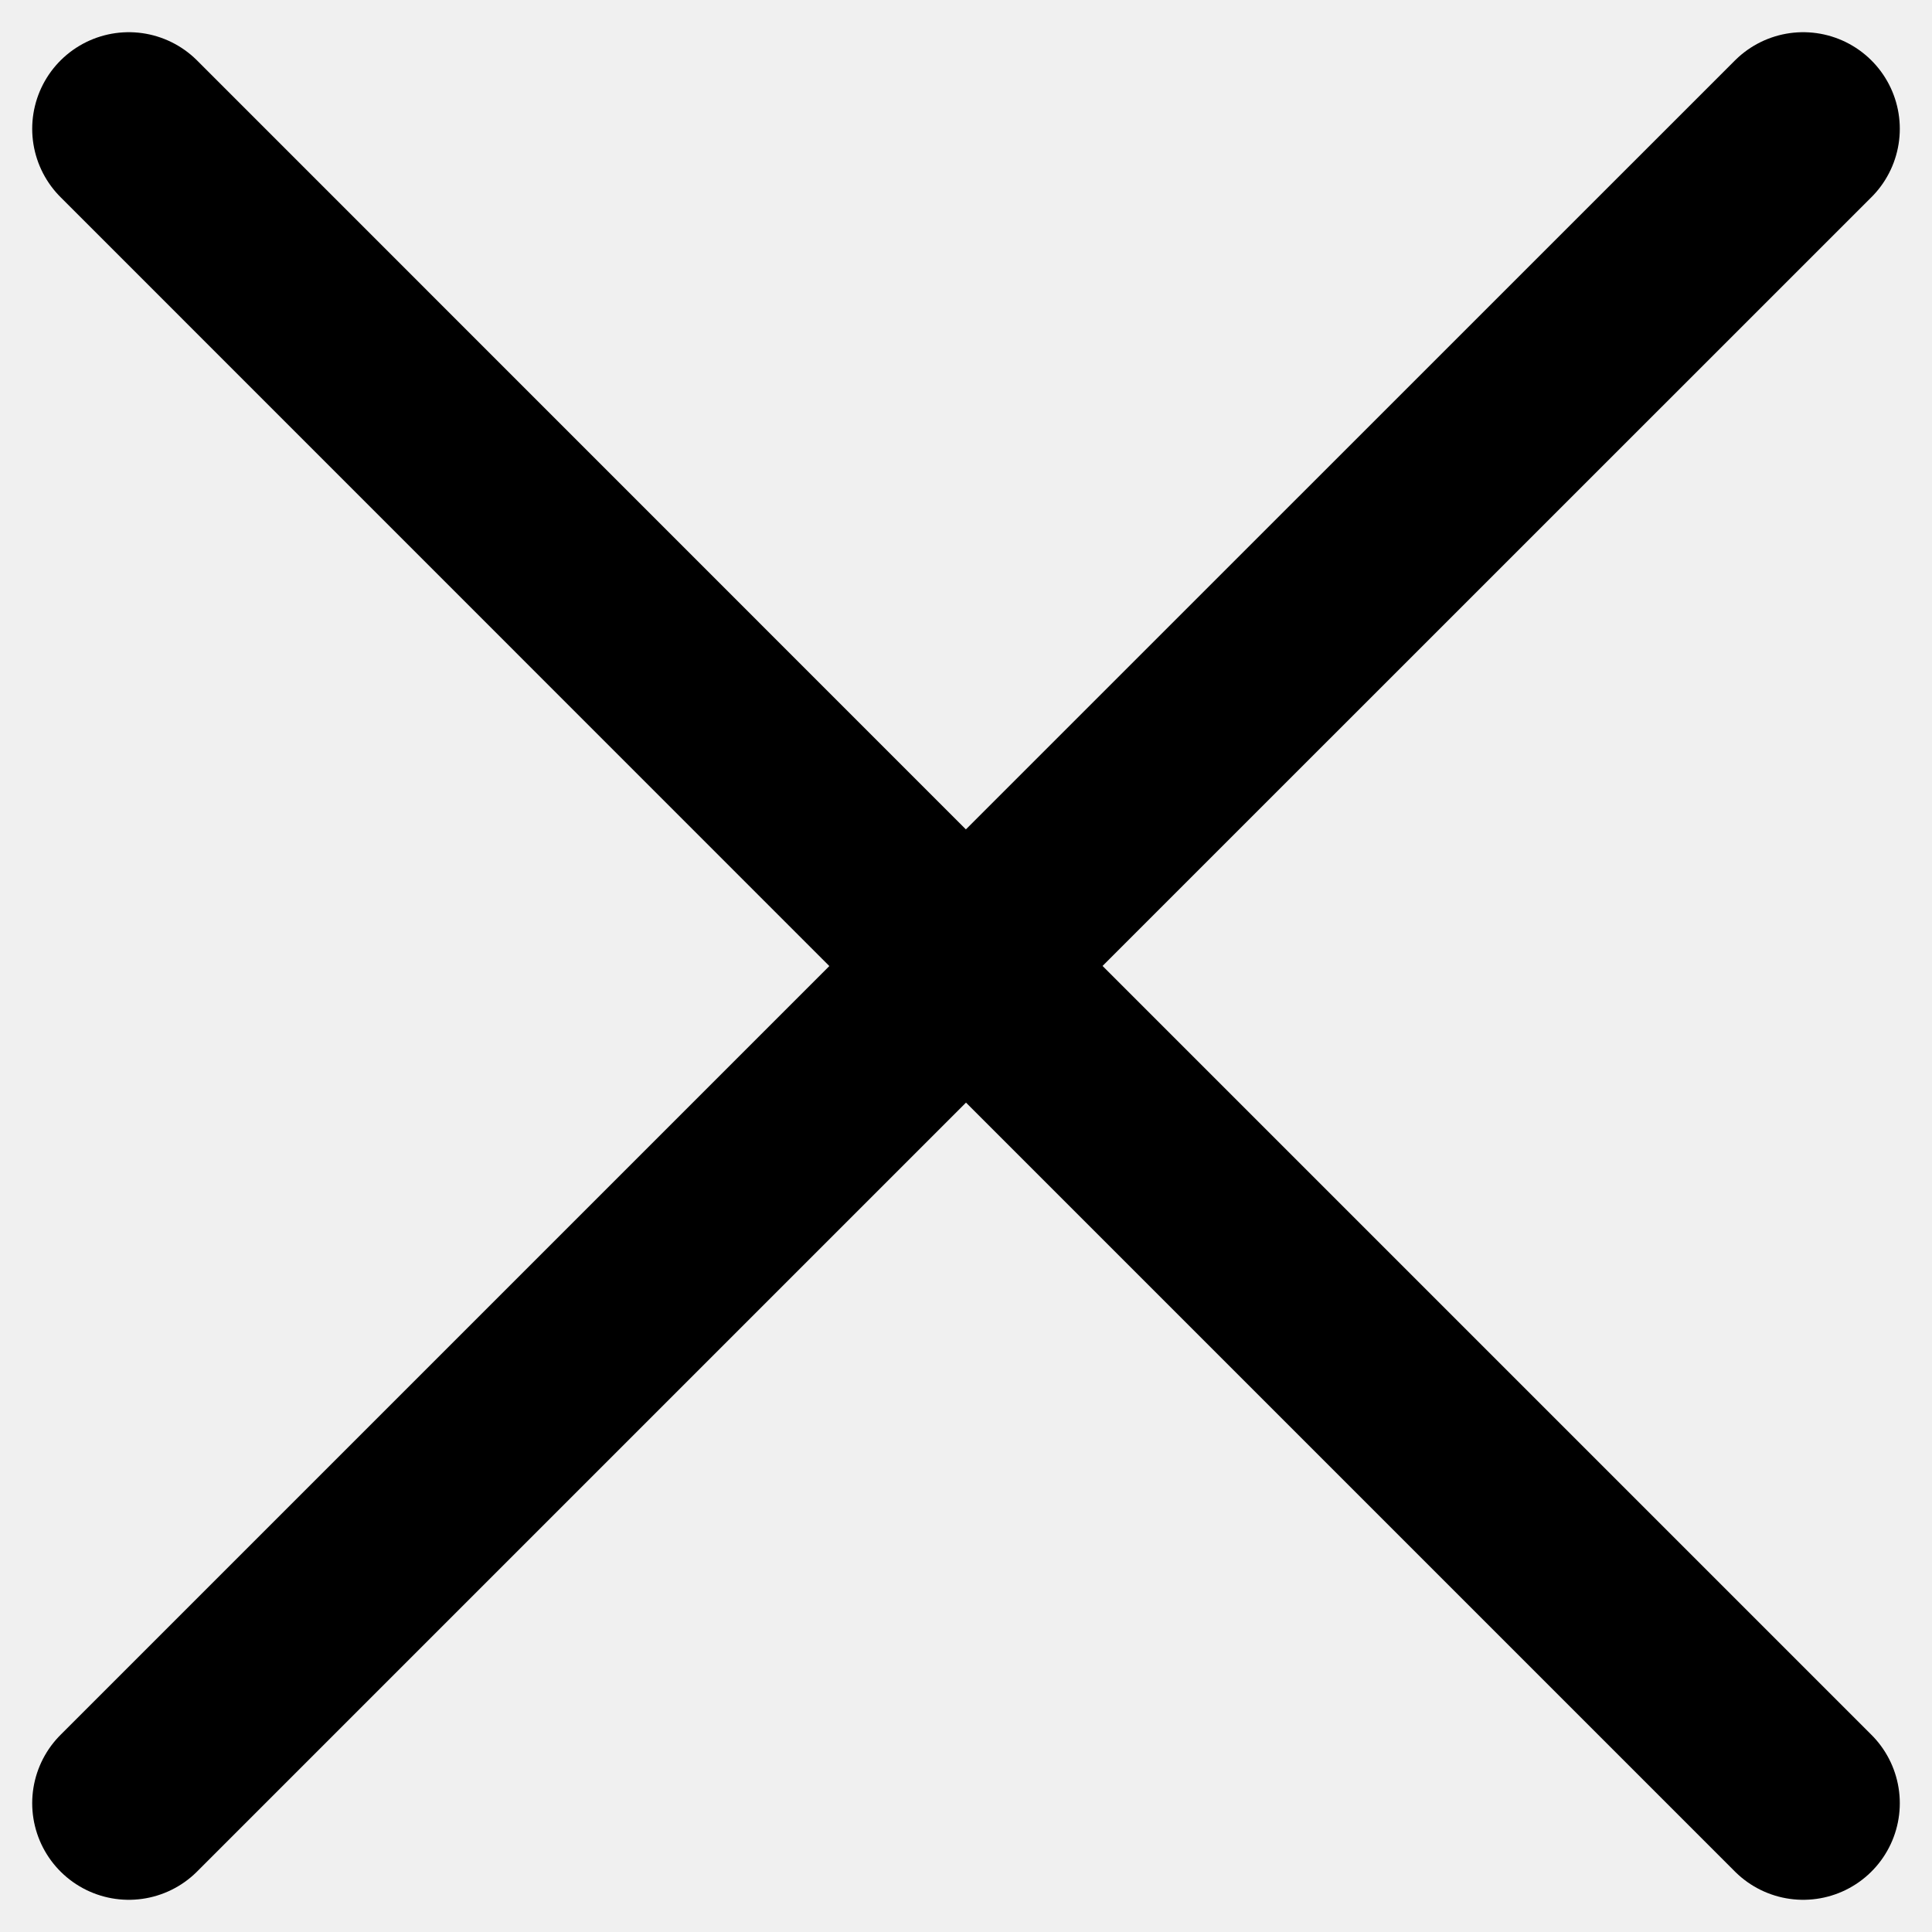
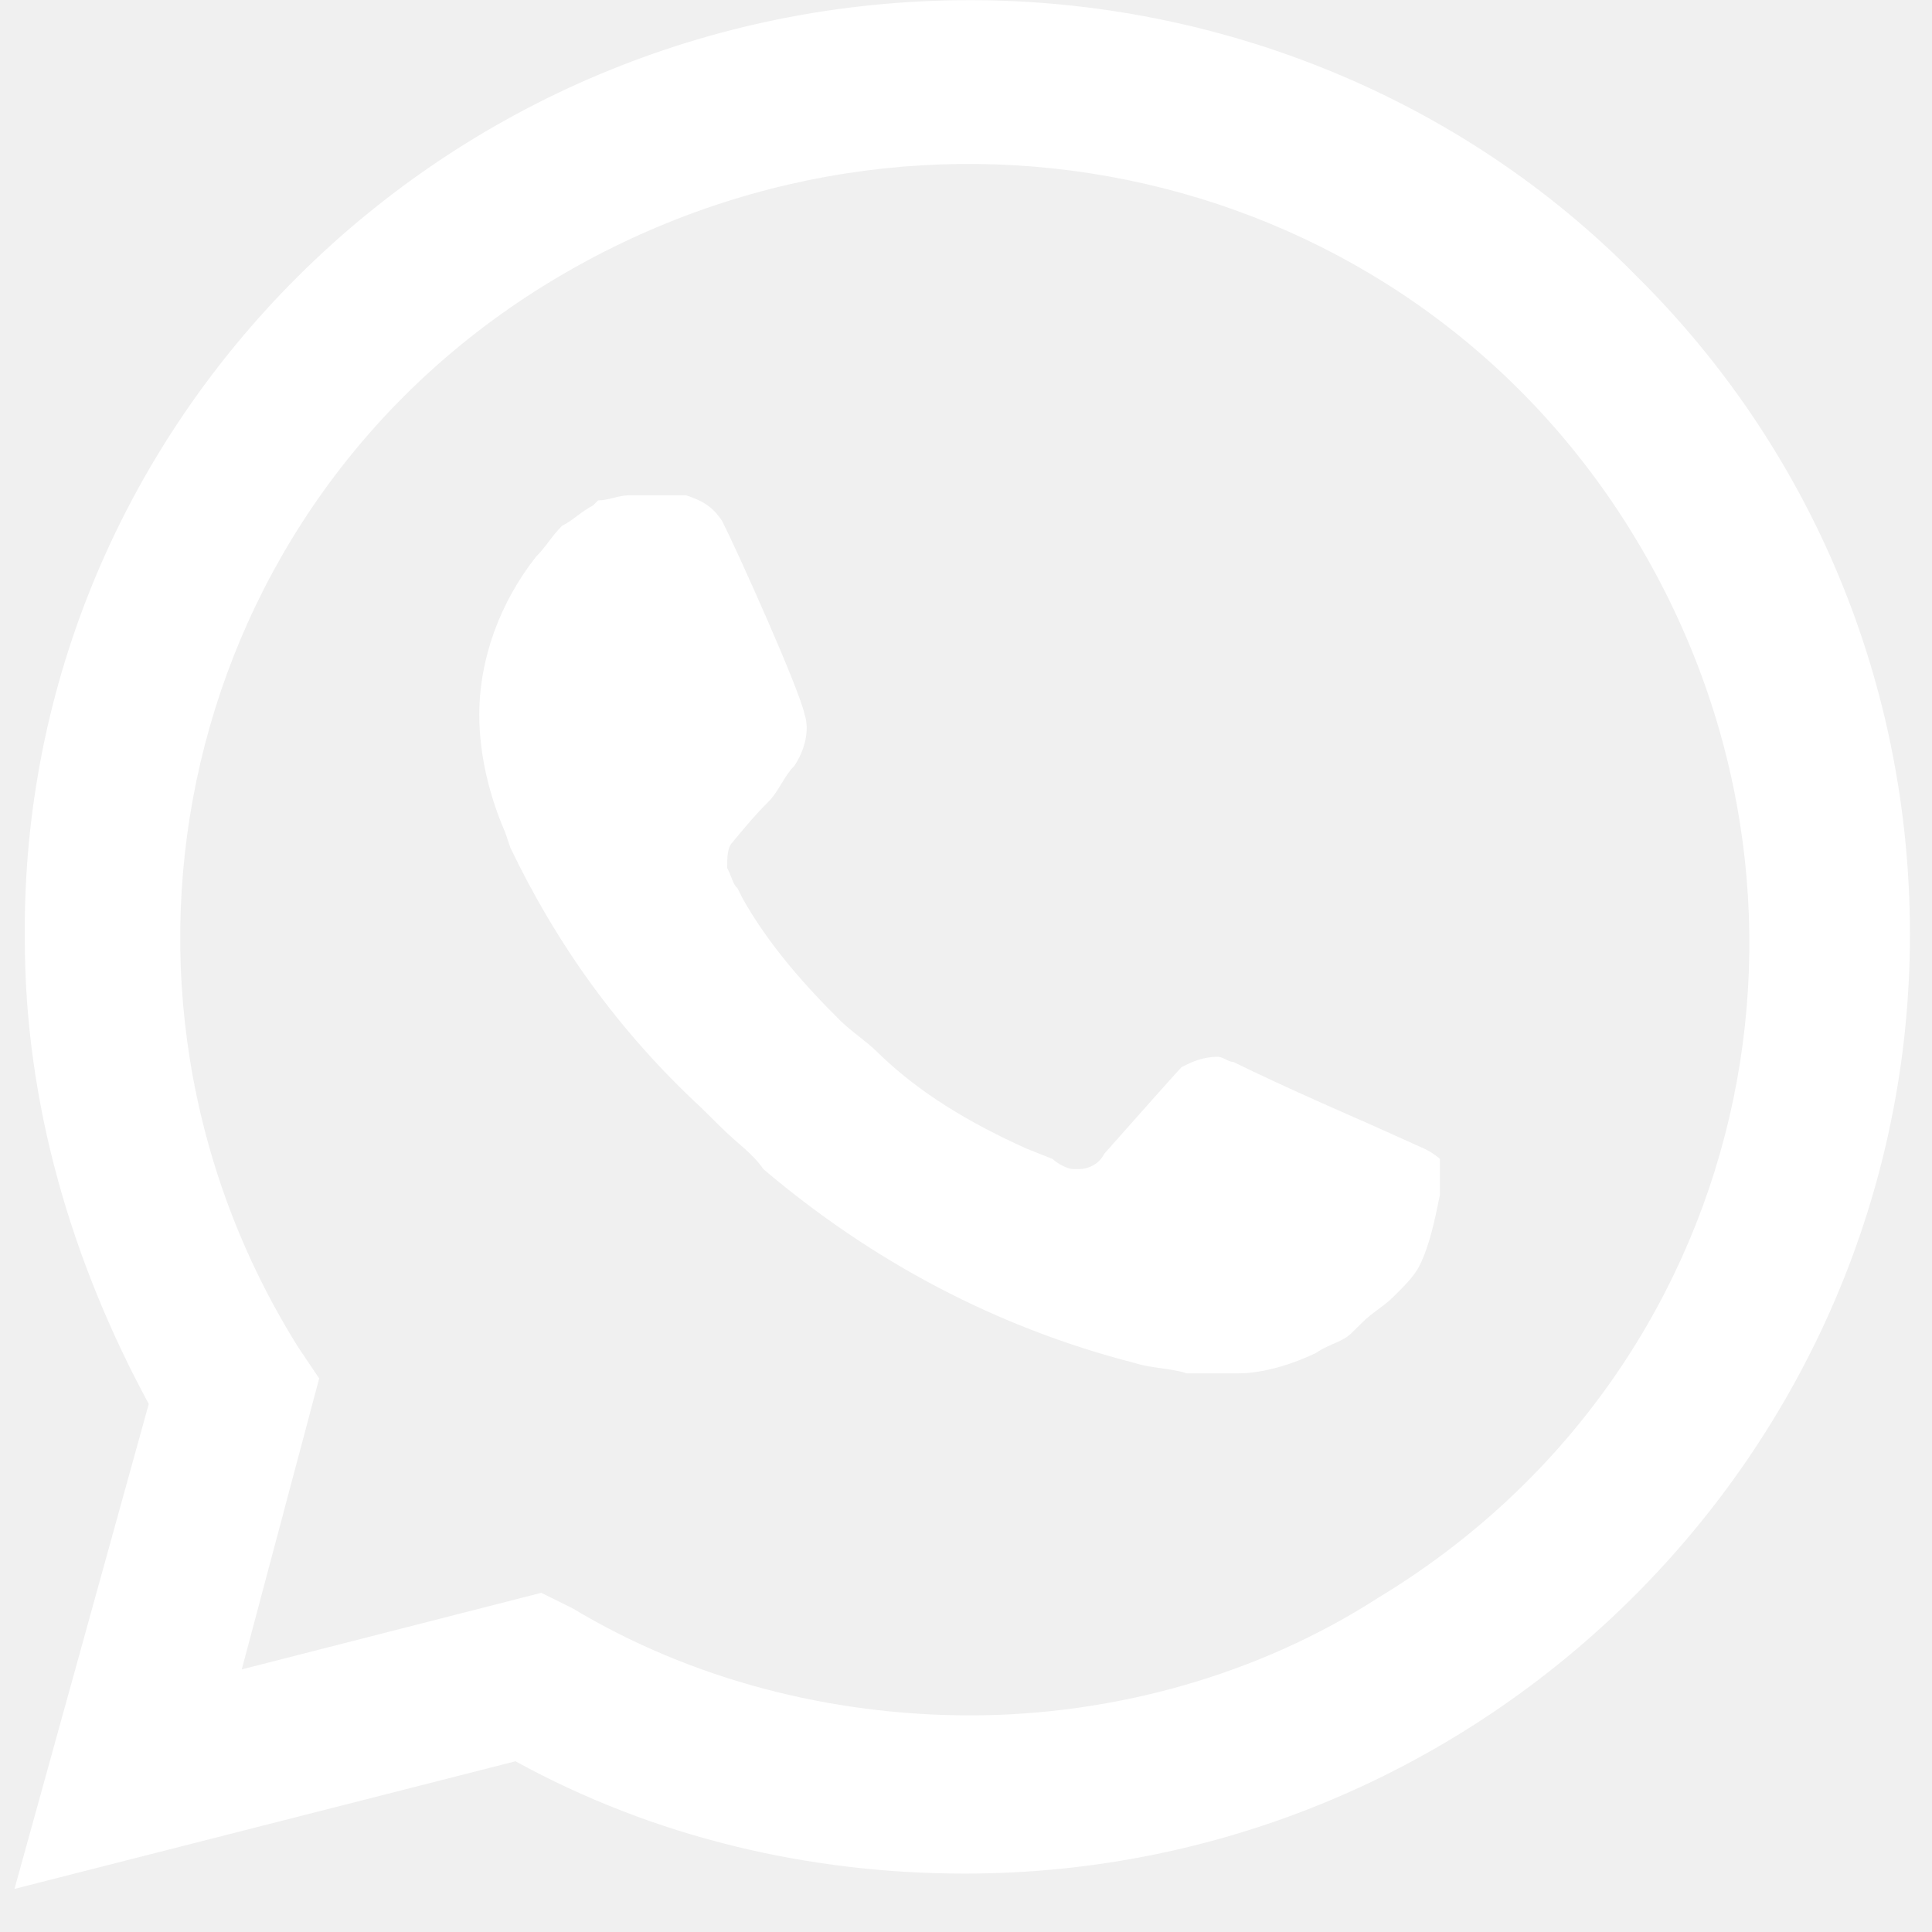
- <svg xmlns="http://www.w3.org/2000/svg" width="15" height="15" viewBox="0 0 15 15" fill="none">
-   <path d="M7.5 7.5L14 14M1 14L7.5 7.5L1 14ZM14 1L7.499 7.5L14 1ZM7.499 7.5L1 1L7.499 7.5Z" stroke="black" stroke-width="1.5" stroke-linecap="round" stroke-linejoin="round" />
+ <svg xmlns="http://www.w3.org/2000/svg" width="38" height="38" viewBox="0 0 38 38" fill="none">
+   <path d="M32.182 5.424C28.728 1.91 23.954 0.003 19.078 0.003C8.717 0.003 0.387 8.336 0.488 18.477C0.488 21.69 1.403 24.803 2.926 27.614L0.285 37.152L10.139 34.642C12.881 36.148 15.928 36.851 18.976 36.851C29.236 36.851 37.566 28.517 37.566 18.377C37.566 13.457 35.635 8.838 32.182 5.424H32.182ZM19.078 33.739C16.335 33.739 13.592 33.036 11.256 31.63L10.646 31.329L4.755 32.835L6.278 27.112L5.872 26.509C1.403 19.381 3.536 9.943 10.85 5.525C18.163 1.107 27.61 3.216 32.08 10.445C36.55 17.674 34.416 27.011 27.103 31.429C24.766 32.935 21.922 33.739 19.078 33.739V33.739ZM28.017 22.594L26.899 22.092C26.899 22.092 25.274 21.389 24.258 20.887C24.157 20.887 24.055 20.786 23.954 20.786C23.649 20.786 23.446 20.887 23.242 20.987C23.242 20.987 23.141 21.088 21.719 22.694C21.617 22.895 21.414 22.995 21.211 22.995H21.109C21.008 22.995 20.805 22.895 20.703 22.795L20.195 22.594C19.078 22.092 18.062 21.489 17.249 20.686C17.046 20.485 16.741 20.285 16.538 20.084C15.827 19.381 15.116 18.578 14.608 17.674L14.507 17.473C14.405 17.373 14.405 17.272 14.303 17.072C14.303 16.871 14.303 16.67 14.405 16.57C14.405 16.57 14.811 16.067 15.116 15.766C15.319 15.565 15.421 15.264 15.624 15.063C15.827 14.762 15.929 14.361 15.827 14.059C15.726 13.557 14.507 10.846 14.202 10.244C13.999 9.943 13.796 9.842 13.491 9.742H12.373C12.17 9.742 11.967 9.842 11.764 9.842L11.662 9.943C11.459 10.043 11.256 10.244 11.053 10.344C10.85 10.545 10.748 10.746 10.545 10.947C9.834 11.851 9.427 12.955 9.427 14.059C9.427 14.863 9.631 15.666 9.935 16.369L10.037 16.67C10.951 18.578 12.17 20.285 13.796 21.791L14.202 22.192C14.507 22.493 14.811 22.694 15.014 22.995C17.148 24.803 19.586 26.108 22.328 26.811C22.633 26.911 23.039 26.911 23.344 27.012H24.36C24.868 27.012 25.477 26.811 25.884 26.61C26.188 26.409 26.392 26.409 26.595 26.208L26.798 26.008C27.001 25.807 27.204 25.706 27.407 25.506C27.61 25.305 27.814 25.104 27.915 24.903C28.119 24.501 28.22 23.999 28.322 23.497V22.795C28.322 22.795 28.22 22.694 28.017 22.594Z" fill="white" />
</svg>
